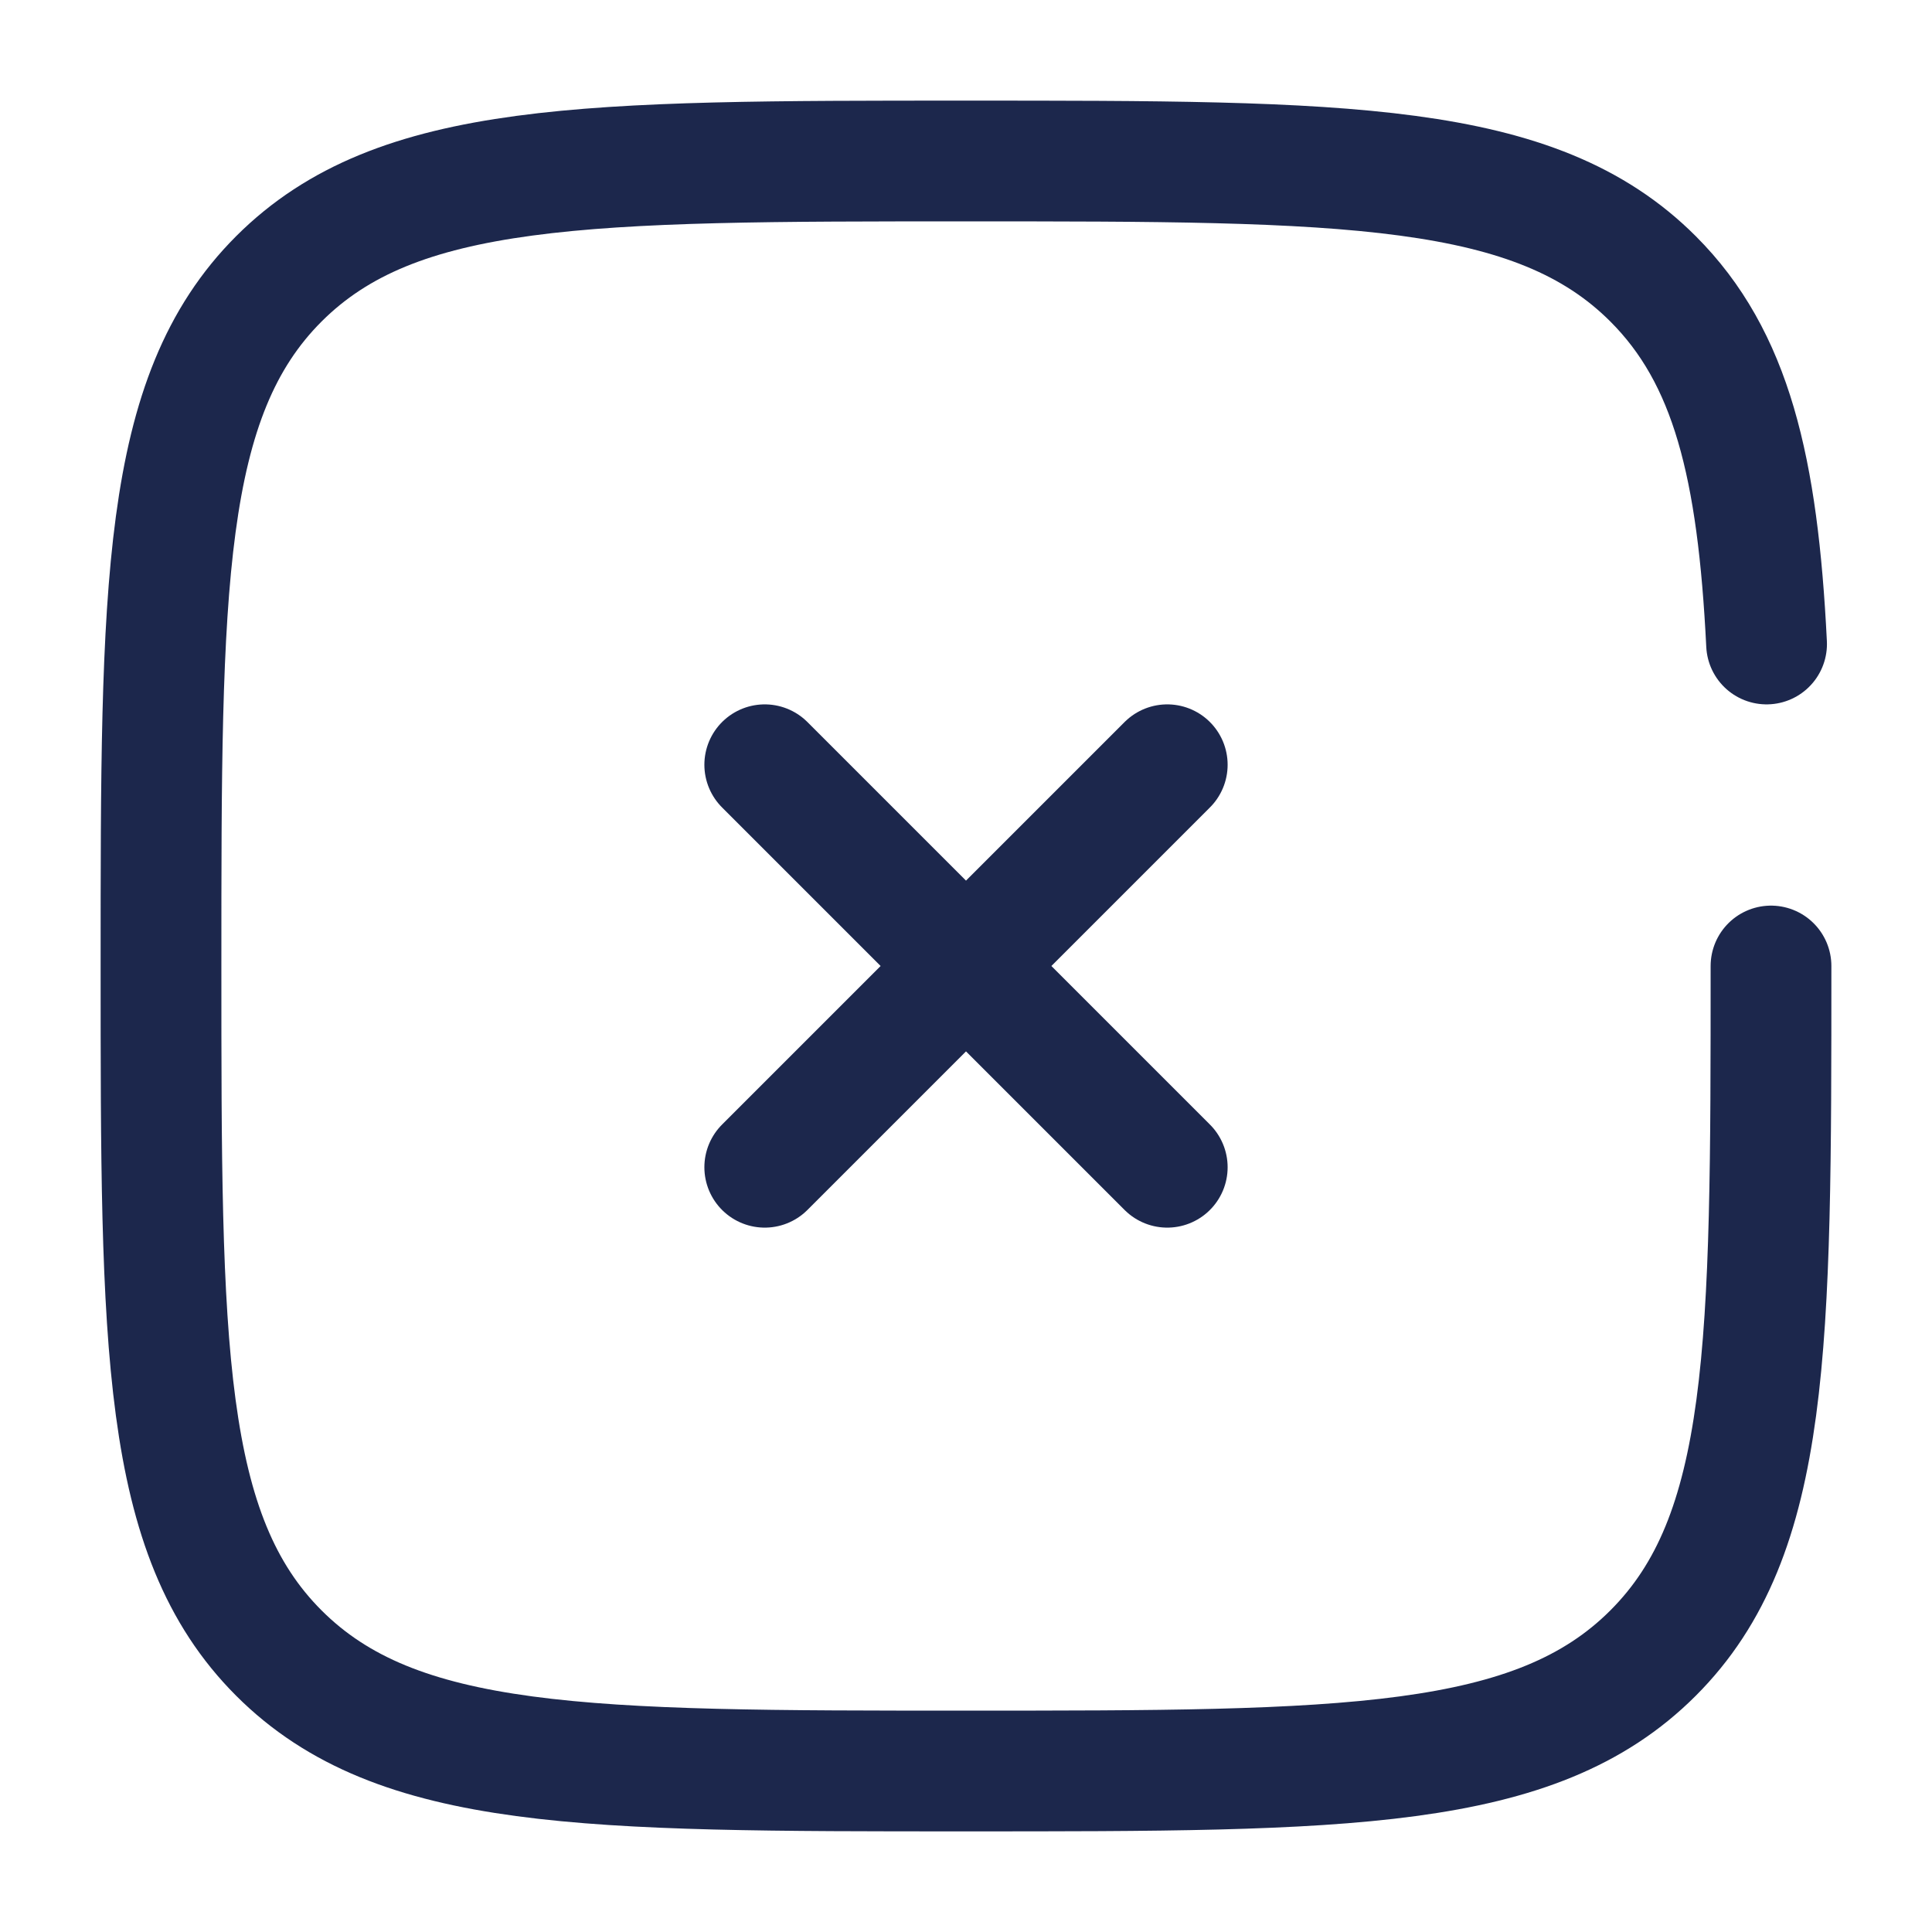
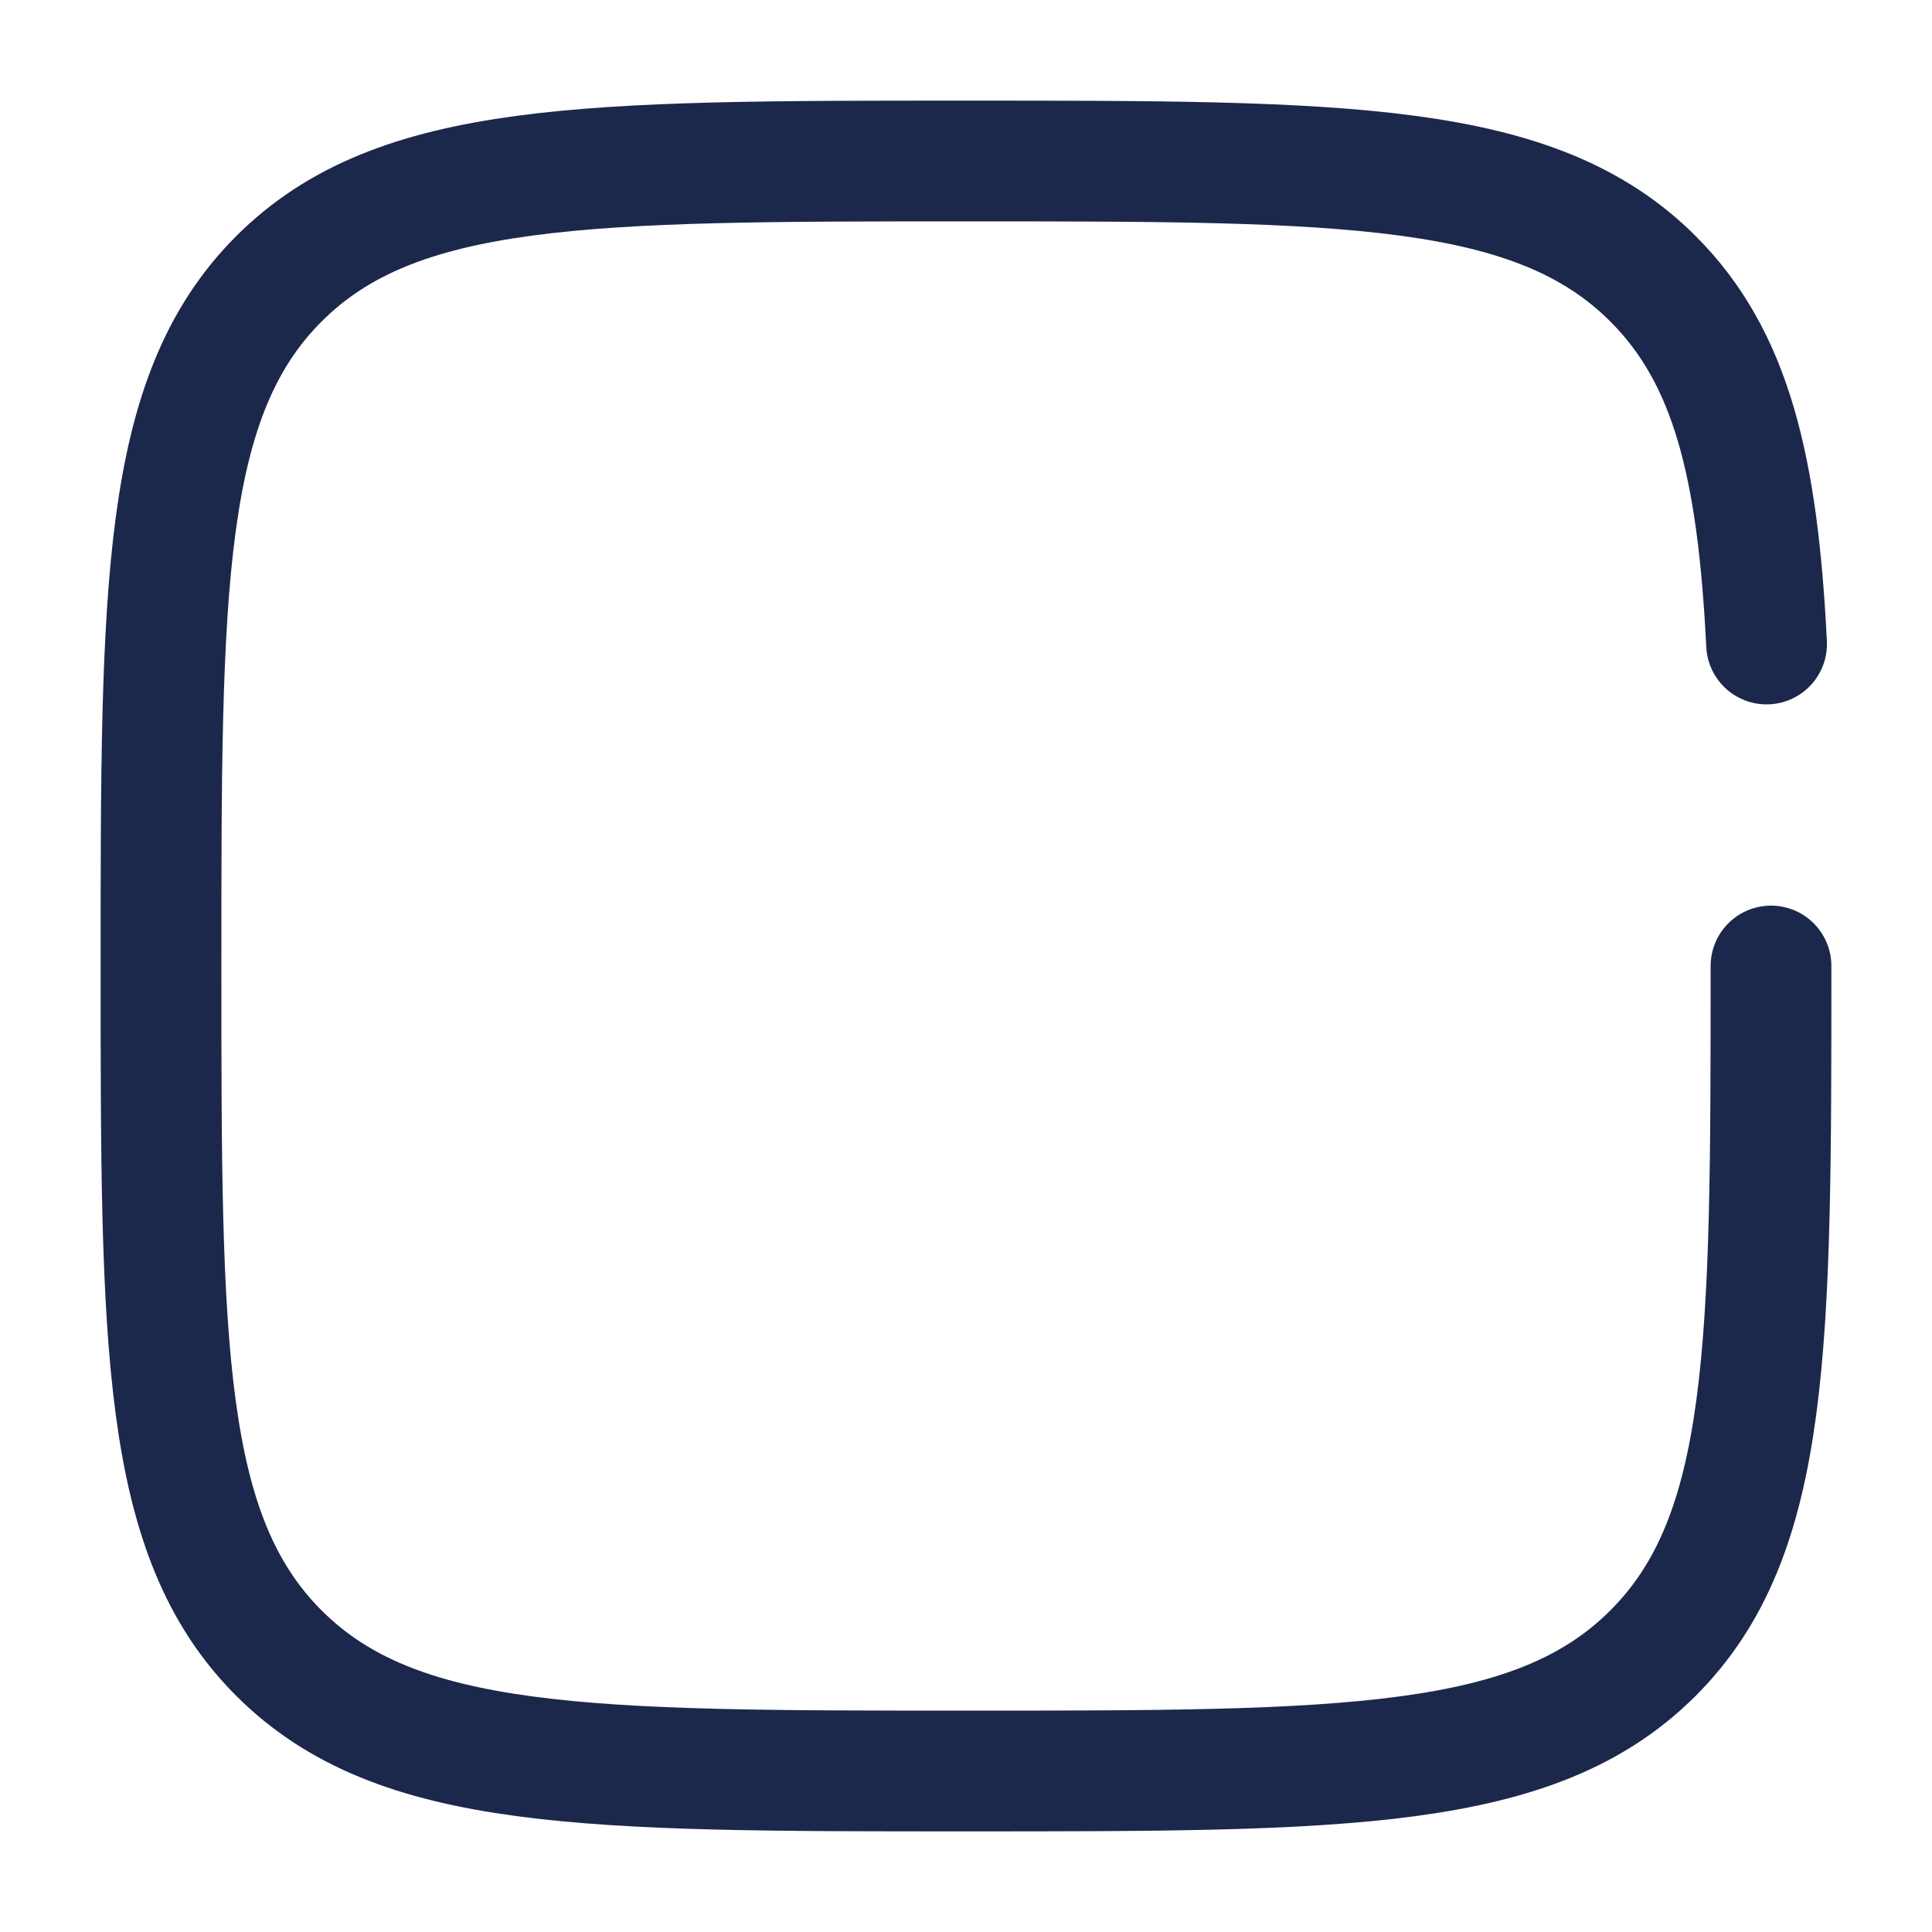
<svg xmlns="http://www.w3.org/2000/svg" width="800px" height="800px" viewBox="0 0 24 24" fill="none">
-   <path d="M14.5 9.5L9.5 14.5M9.5 9.5L14.5 14.5" stroke="#1C274C" stroke-width="1.5" stroke-linecap="round" />
+   <path d="M14.5 9.5L9.5 14.5M9.5 9.5L14.5 14.5" stroke="#00000" stroke-width="1.5" stroke-linecap="round" />
  <path d="M22 12C22 16.714 22 19.071 20.535 20.535C19.071 22 16.714 22 12 22C7.286 22 4.929 22 3.464 20.535C2 19.071 2 16.714 2 12C2 7.286 2 4.929 3.464 3.464C4.929 2 7.286 2 12 2C16.714 2 19.071 2 20.535 3.464C21.509 4.438 21.836 5.807 21.945 8" stroke="#1C274C" stroke-width="1.5" stroke-linecap="round" />
</svg>
